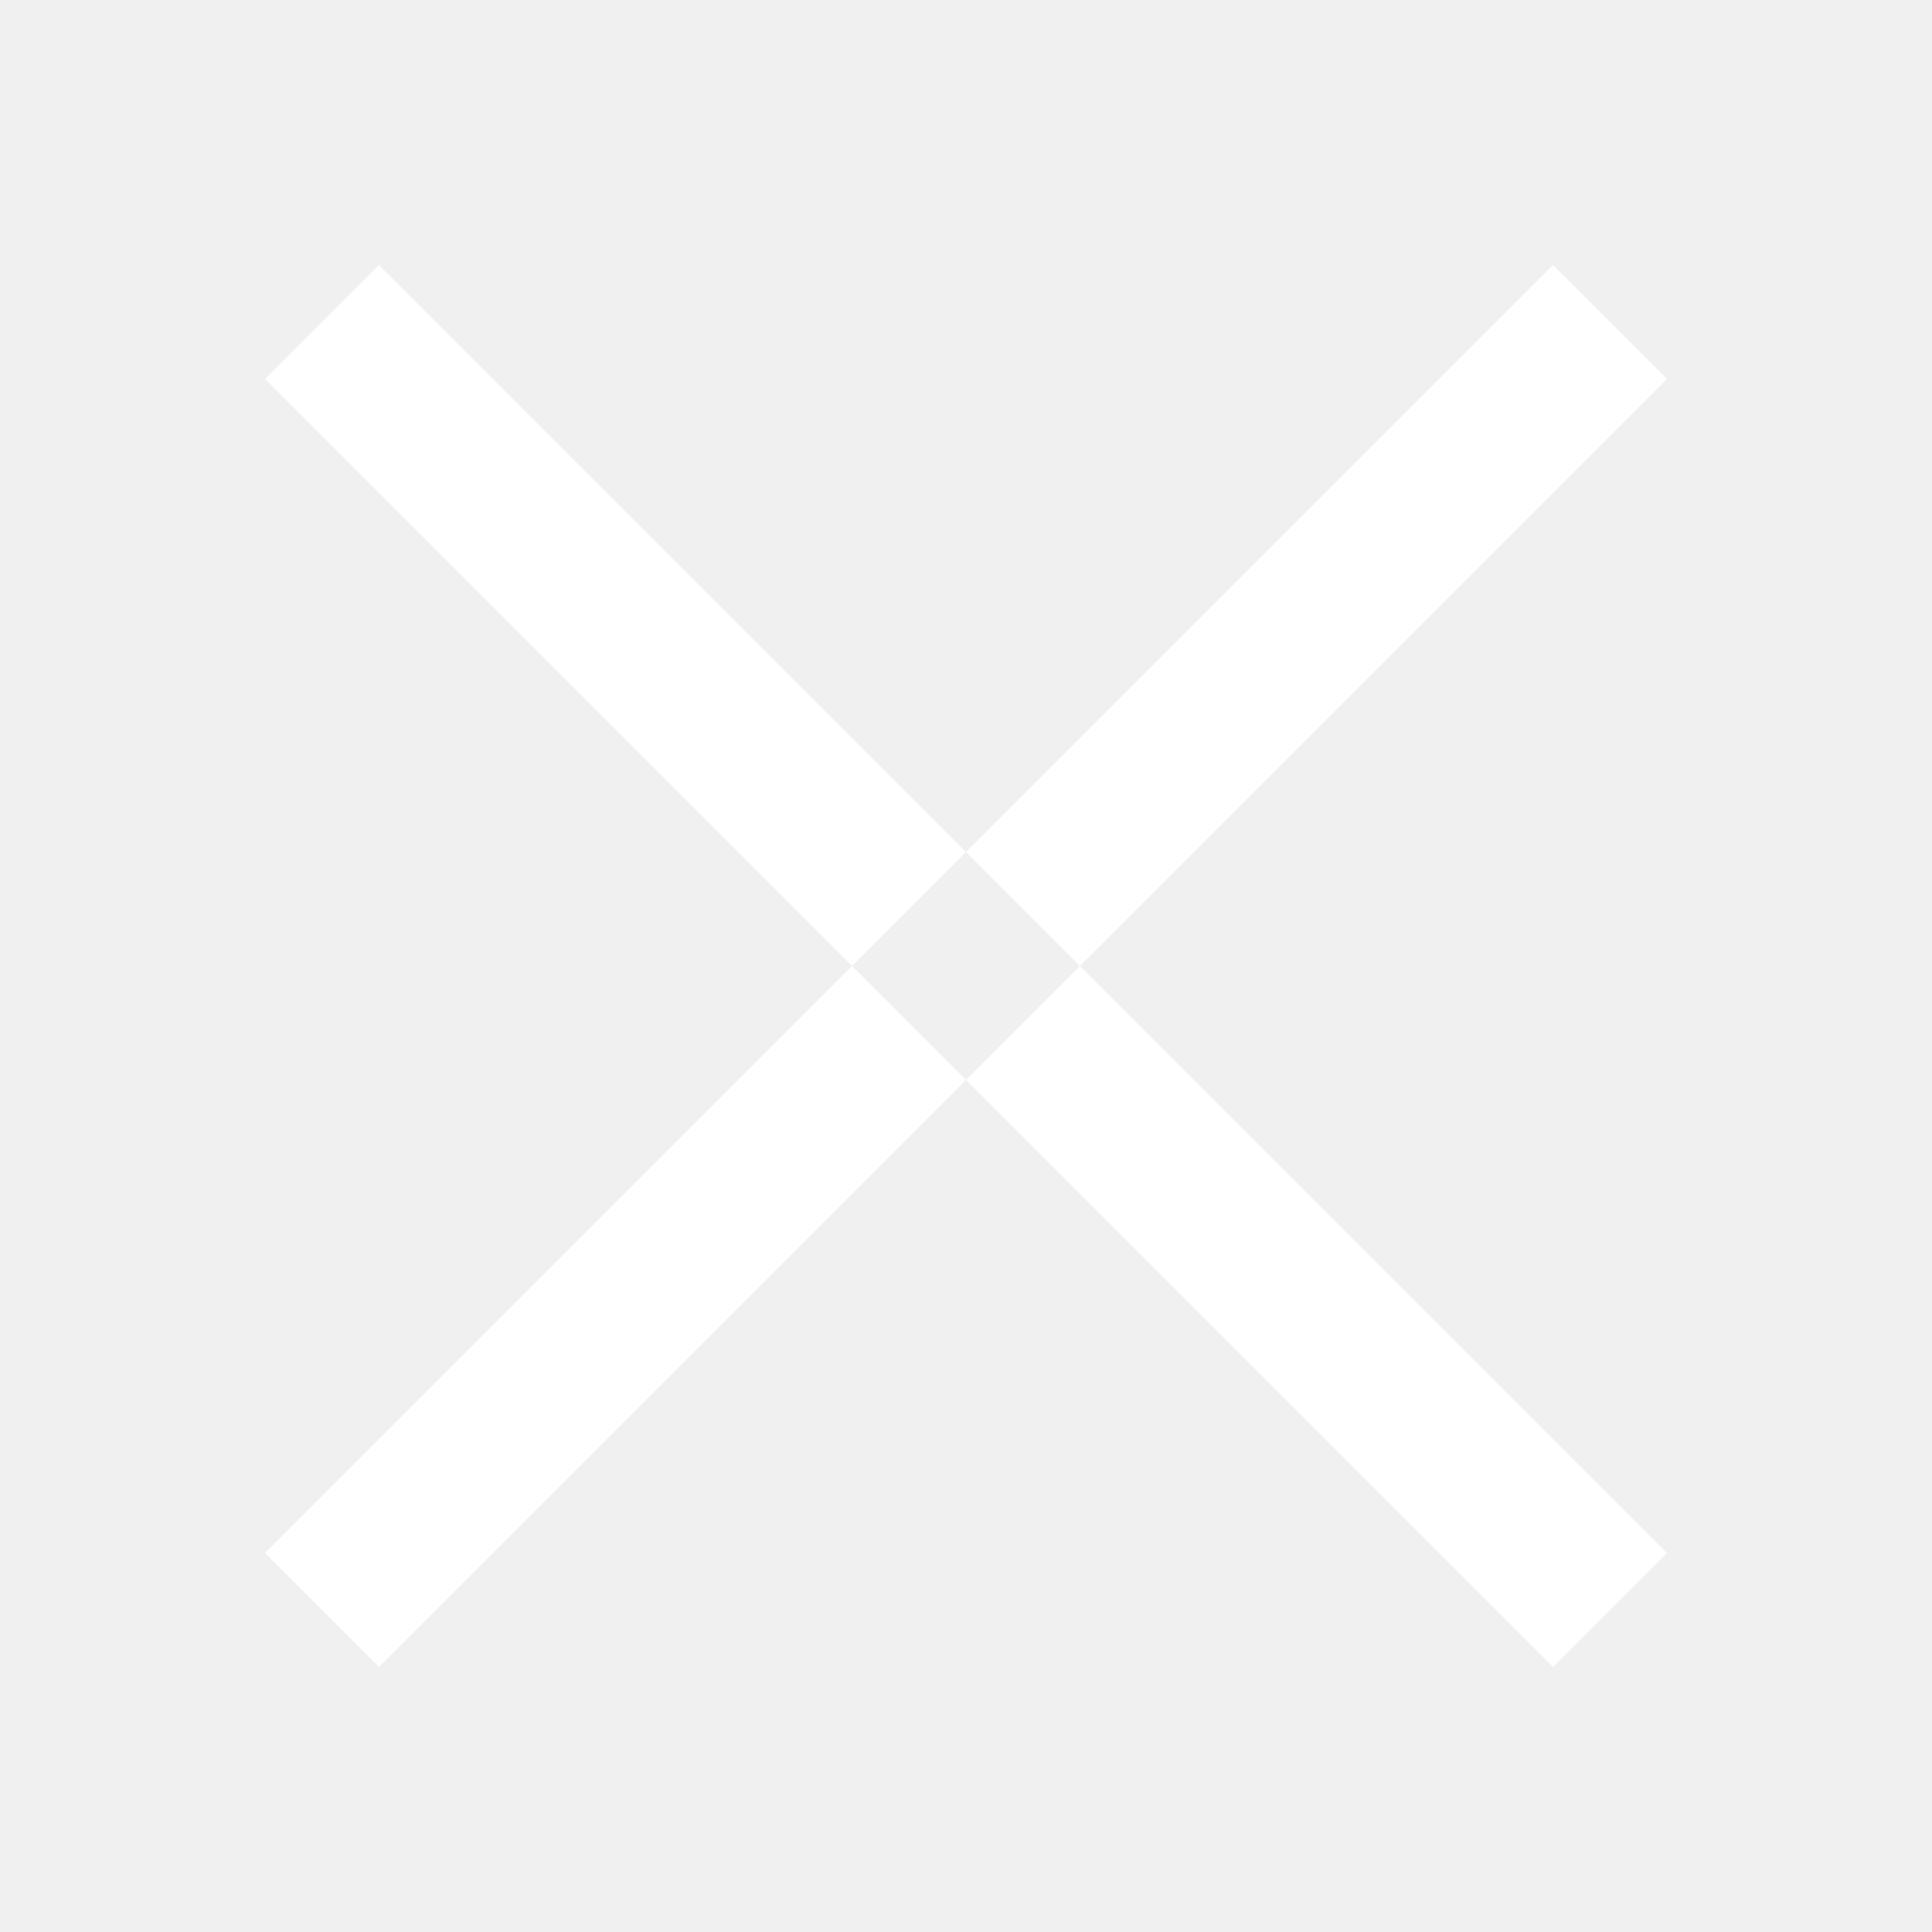
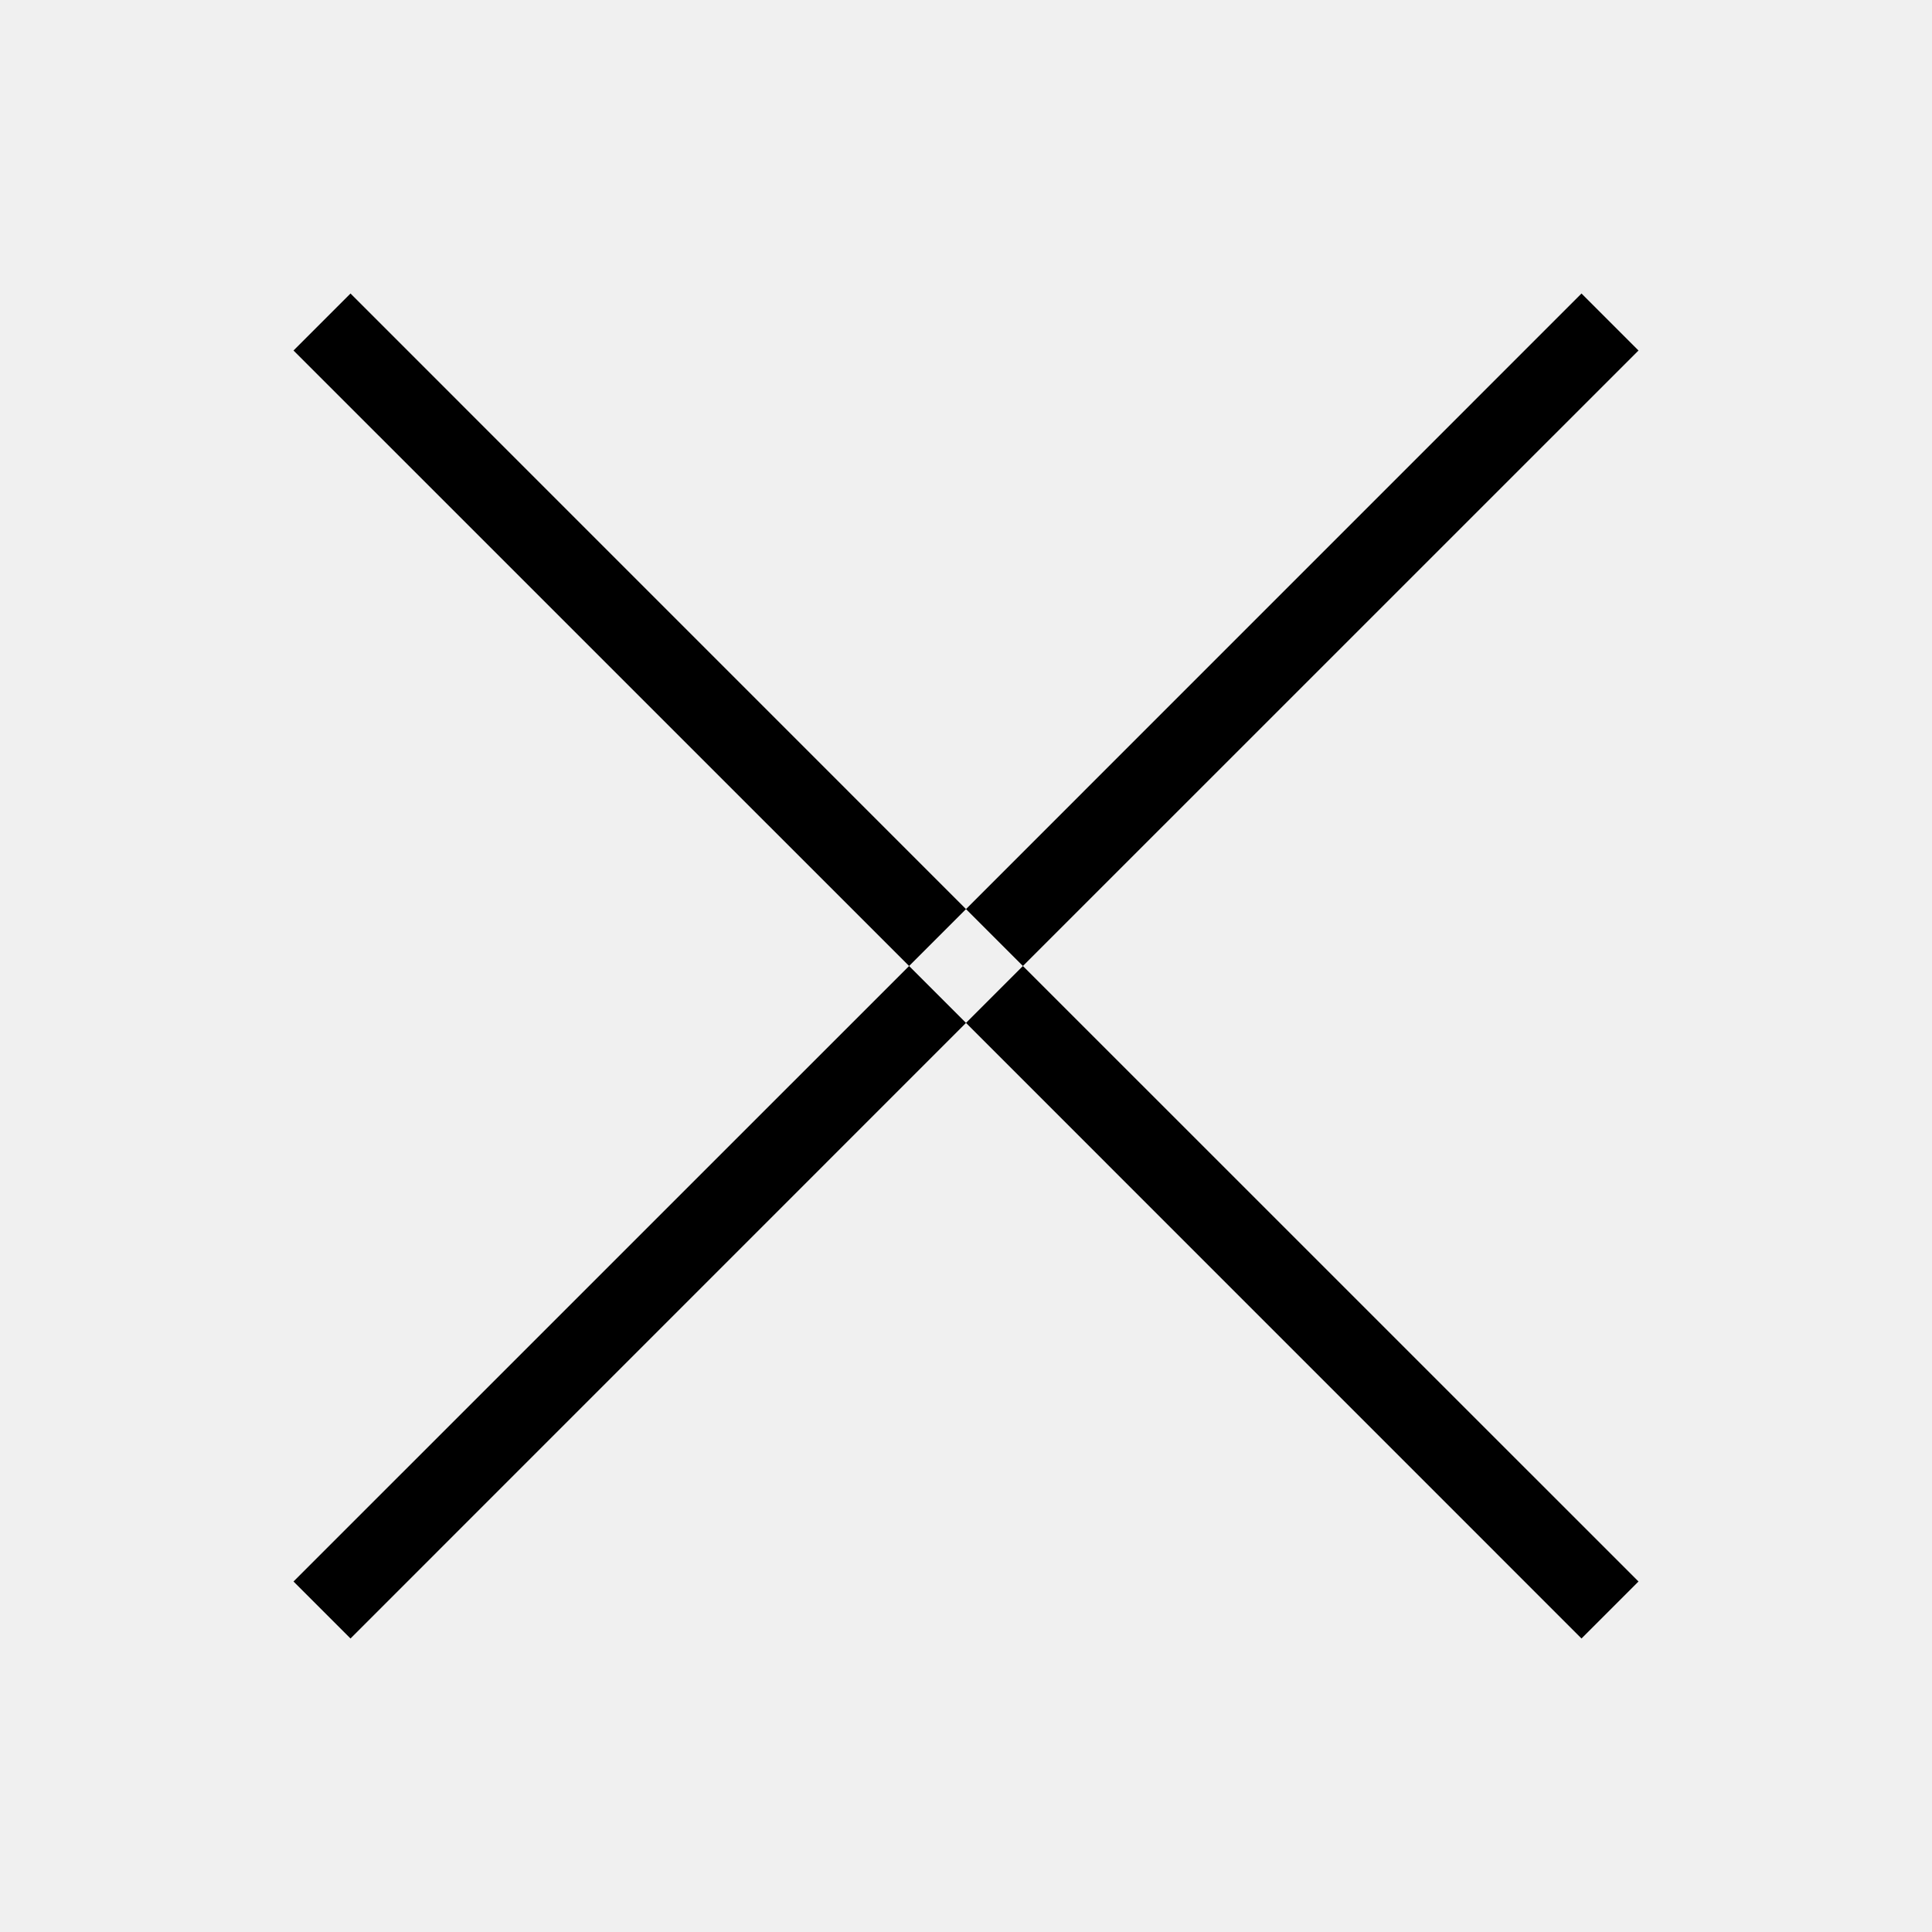
<svg xmlns="http://www.w3.org/2000/svg" width="24" height="24" viewBox="0 0 24 24" fill="none">
-   <path d="M20.707 19.293L19.293 20.707L12 13.414L13.414 12L20.707 19.293ZM12 10.586L10.586 12L3.293 4.707L4.707 3.293L12 10.586Z" fill="white" />
-   <path d="M19.293 3.293L20.707 4.707L13.414 12L12 10.586L19.293 3.293ZM10.586 12L12 13.414L4.707 20.707L3.293 19.293L10.586 12Z" fill="white" />
+   <path d="M20.354 19.646L19.646 20.354L12 12.707L12.707 12L20.354 19.646ZM12 11.293L11.293 12L3.646 4.354L4.354 3.646L12 11.293Z" fill="black" />
+   <path d="M19.646 3.646L20.354 4.354L12.707 12L12 11.293L19.646 3.646ZM11.293 12L12 12.707L4.354 20.354L3.646 19.646L11.293 12Z" fill="black" />
</svg>
